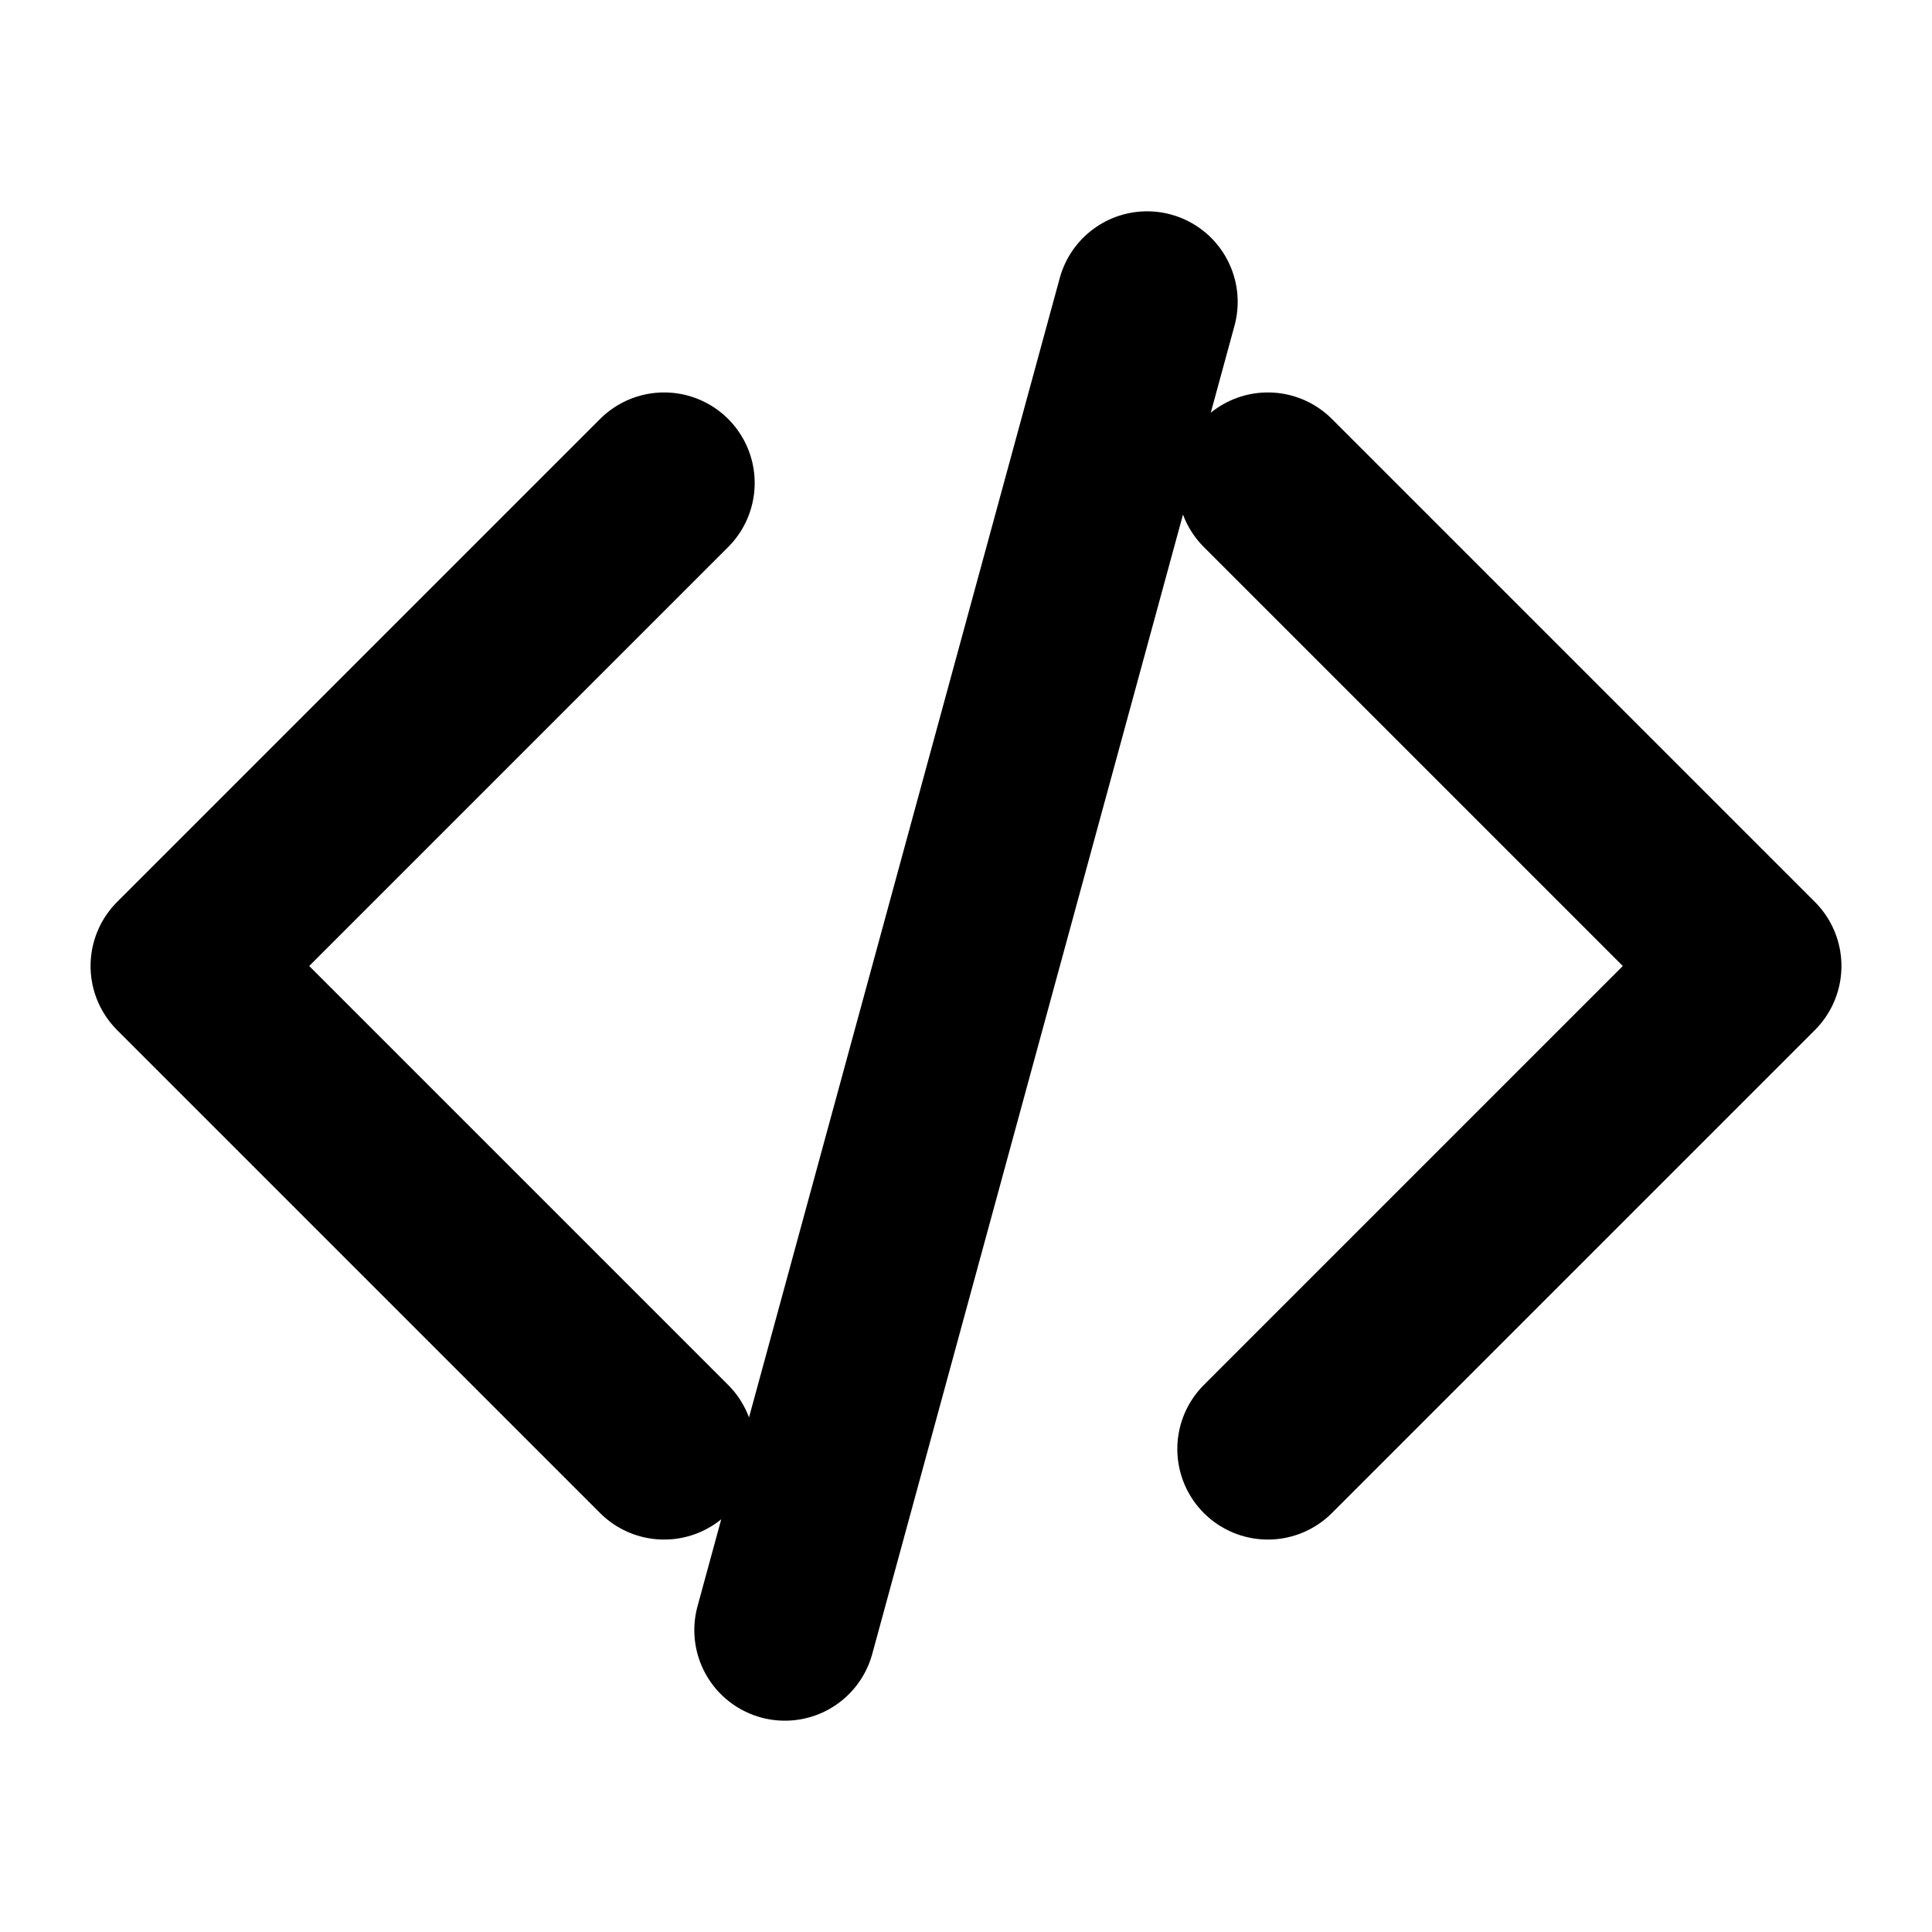
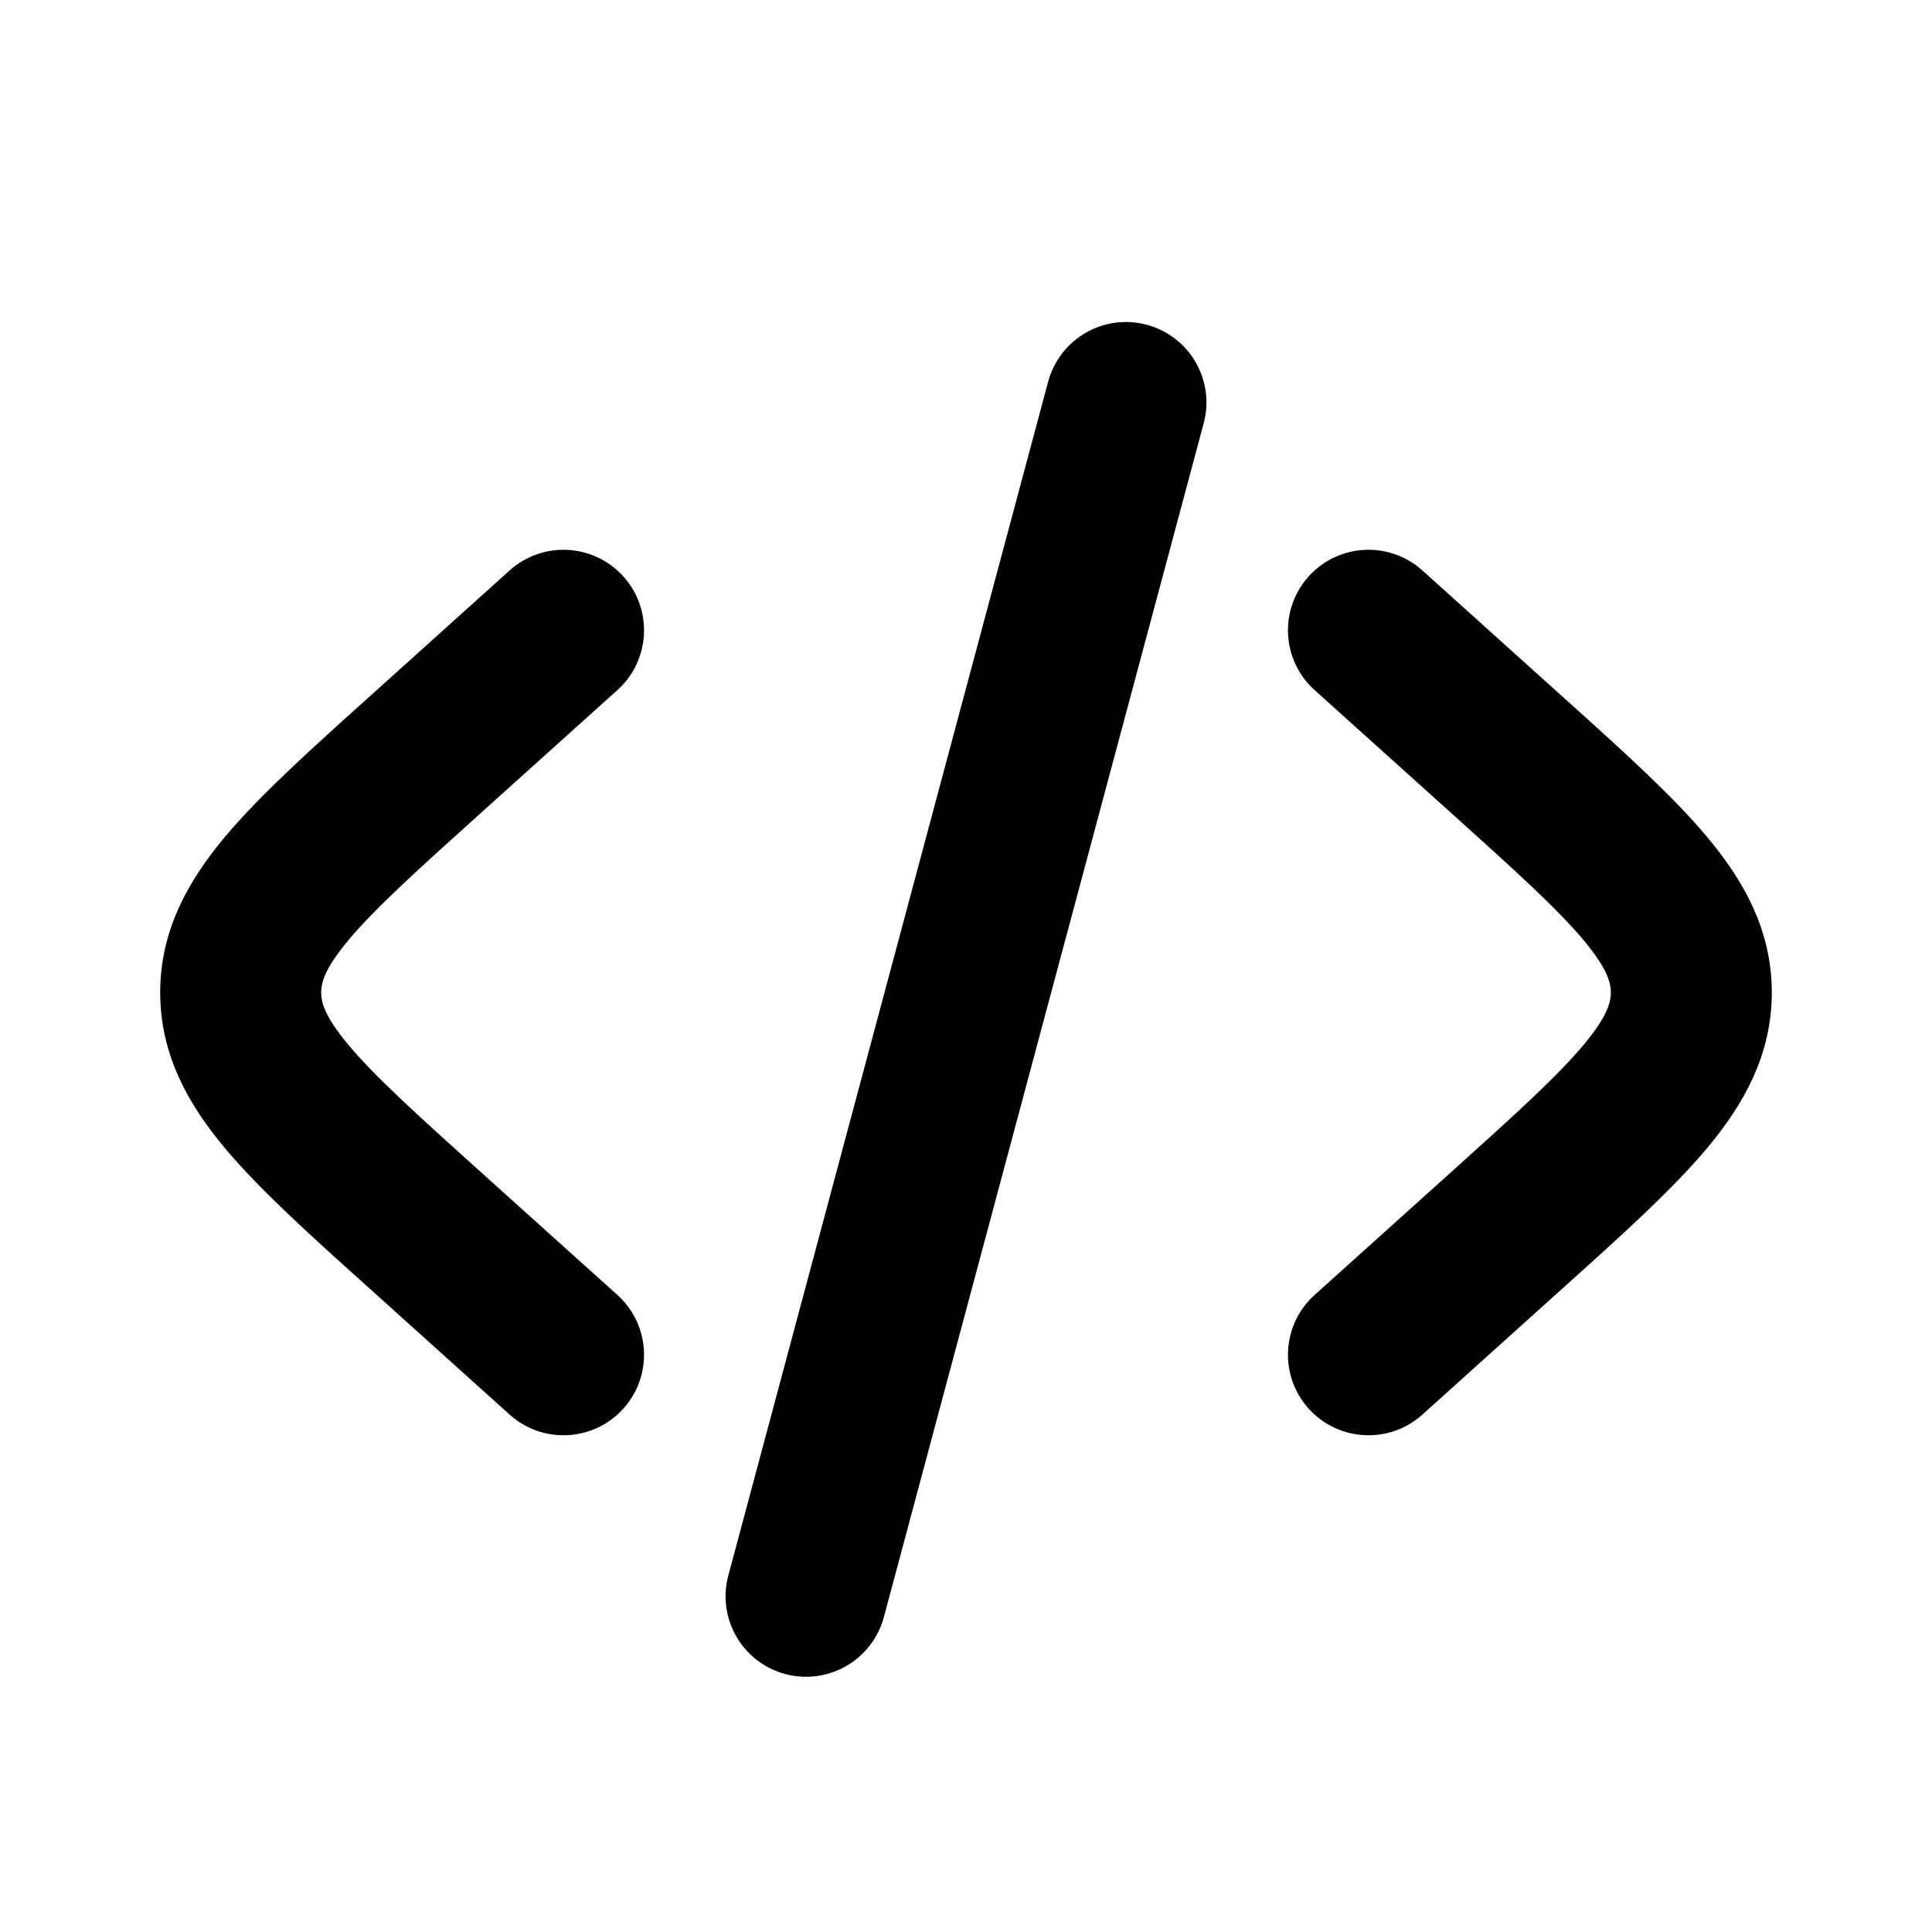
- <svg xmlns="http://www.w3.org/2000/svg" width="16" height="16" viewBox="0 0 16 16" fill="none">
-   <path d="M5.5 4L1.5 8L5.5 12M10.5 4L14.5 8L10.5 12M9.5 2.5L6.5 13.5" stroke="currentColor" stroke-width="1.5" stroke-linecap="round" stroke-linejoin="round" />
+ <svg xmlns="http://www.w3.org/2000/svg" width="16" height="16" viewBox="0 0 24 24" fill="none" stroke="currentColor" stroke-width="0.5" stroke-linejoin="round">
+   <path d="M14.181 4.276C14.581 4.383 14.819 4.794 14.711 5.194L10.738 20.024C10.63 20.424 10.219 20.661 9.819 20.554C9.419 20.447 9.182 20.036 9.289 19.636L13.262 4.806C13.37 4.406 13.781 4.168 14.181 4.276Z" fill="currentColor" />
+   <path d="M16.442 7.328C16.72 7.02 17.194 6.995 17.502 7.272L19.239 8.836C19.976 9.498 20.586 10.048 21.006 10.547C21.447 11.071 21.76 11.634 21.76 12.329C21.76 13.025 21.447 13.588 21.006 14.112C20.586 14.611 19.976 15.161 19.239 15.823L17.502 17.387C17.194 17.664 16.72 17.639 16.442 17.331C16.165 17.023 16.19 16.549 16.498 16.272L18.195 14.745C18.983 14.036 19.514 13.556 19.858 13.147C20.188 12.754 20.26 12.525 20.26 12.329C20.26 12.134 20.188 11.905 19.858 11.512C19.514 11.103 18.983 10.623 18.195 9.914L16.498 8.387C16.19 8.11 16.165 7.636 16.442 7.328Z" fill="currentColor" />
+   <path d="M7.502 8.387C7.81 8.11 7.835 7.636 7.558 7.328C7.28 7.02 6.806 6.995 6.498 7.272L4.761 8.836C4.024 9.498 3.414 10.048 2.994 10.547C2.553 11.071 2.24 11.634 2.24 12.329C2.24 13.025 2.553 13.588 2.994 14.112C3.414 14.611 4.024 15.161 4.761 15.823L6.498 17.387C6.806 17.664 7.28 17.639 7.558 17.331C7.835 17.023 7.81 16.549 7.502 16.272L5.805 14.745C5.017 14.036 4.486 13.556 4.142 13.147C3.812 12.754 3.74 12.525 3.74 12.329C3.74 12.134 3.812 11.905 4.142 11.512C4.486 11.103 5.017 10.623 5.805 9.914L7.502 8.387Z" fill="currentColor" />
</svg>
